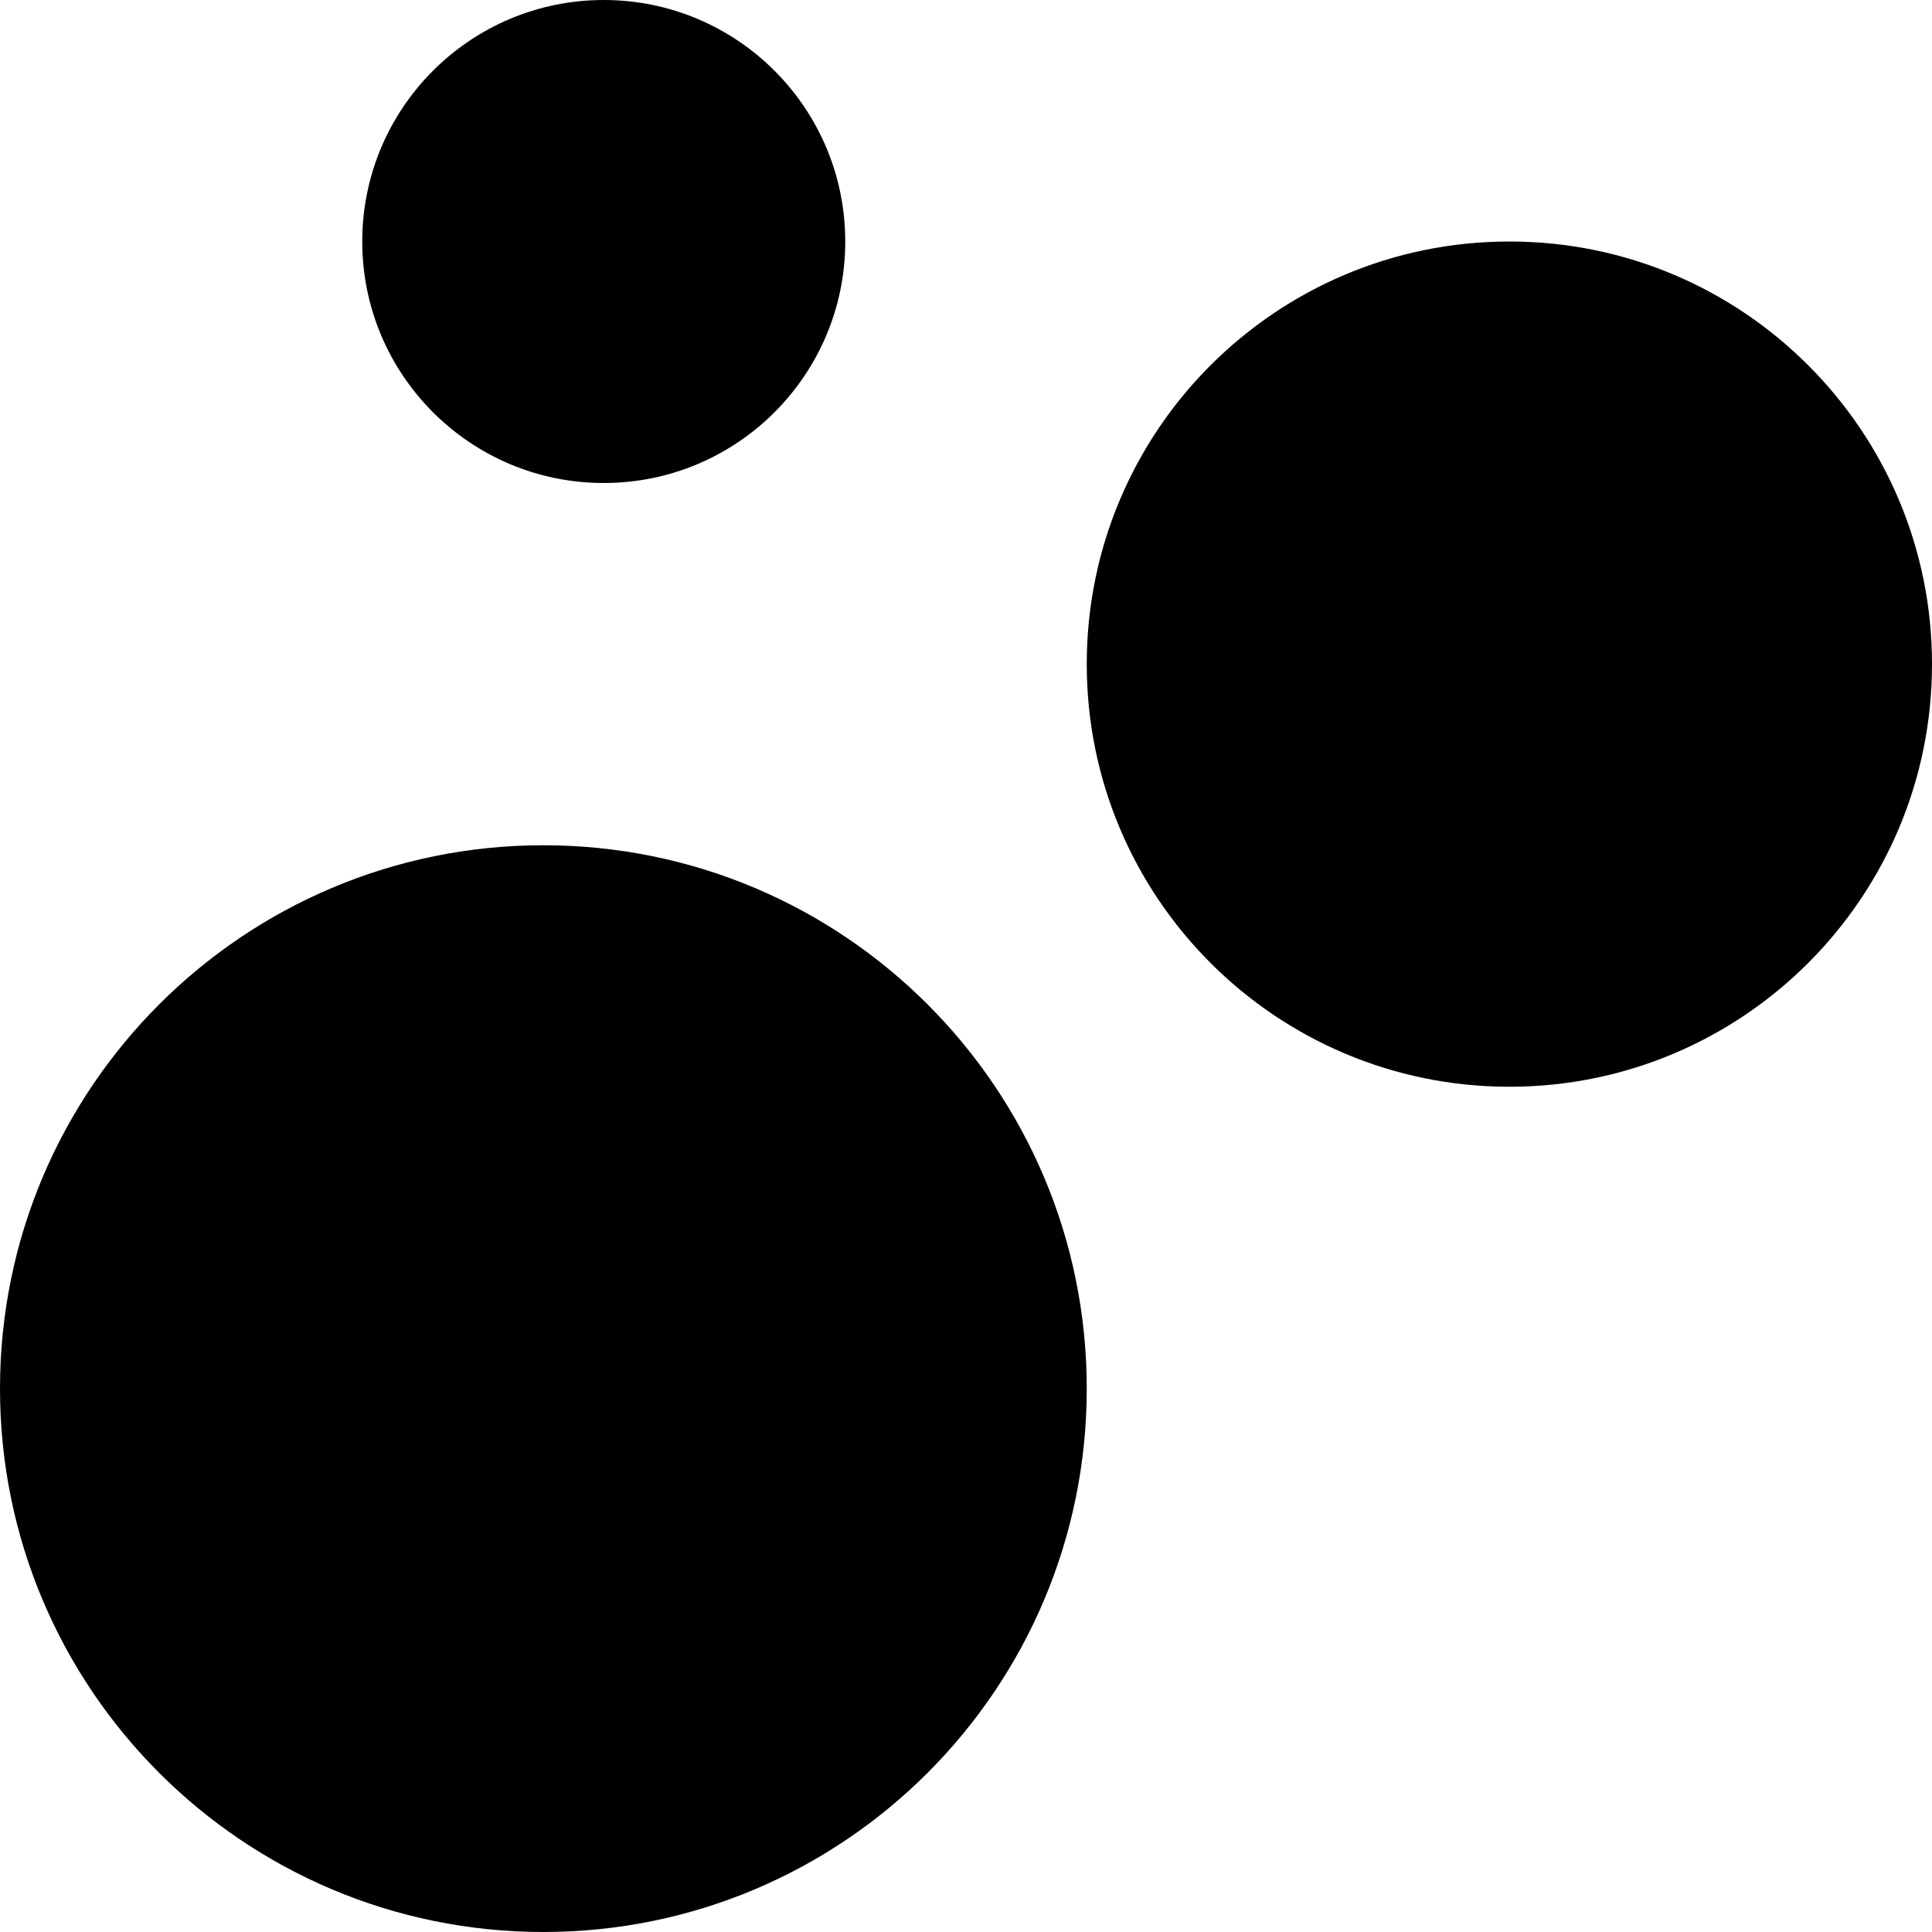
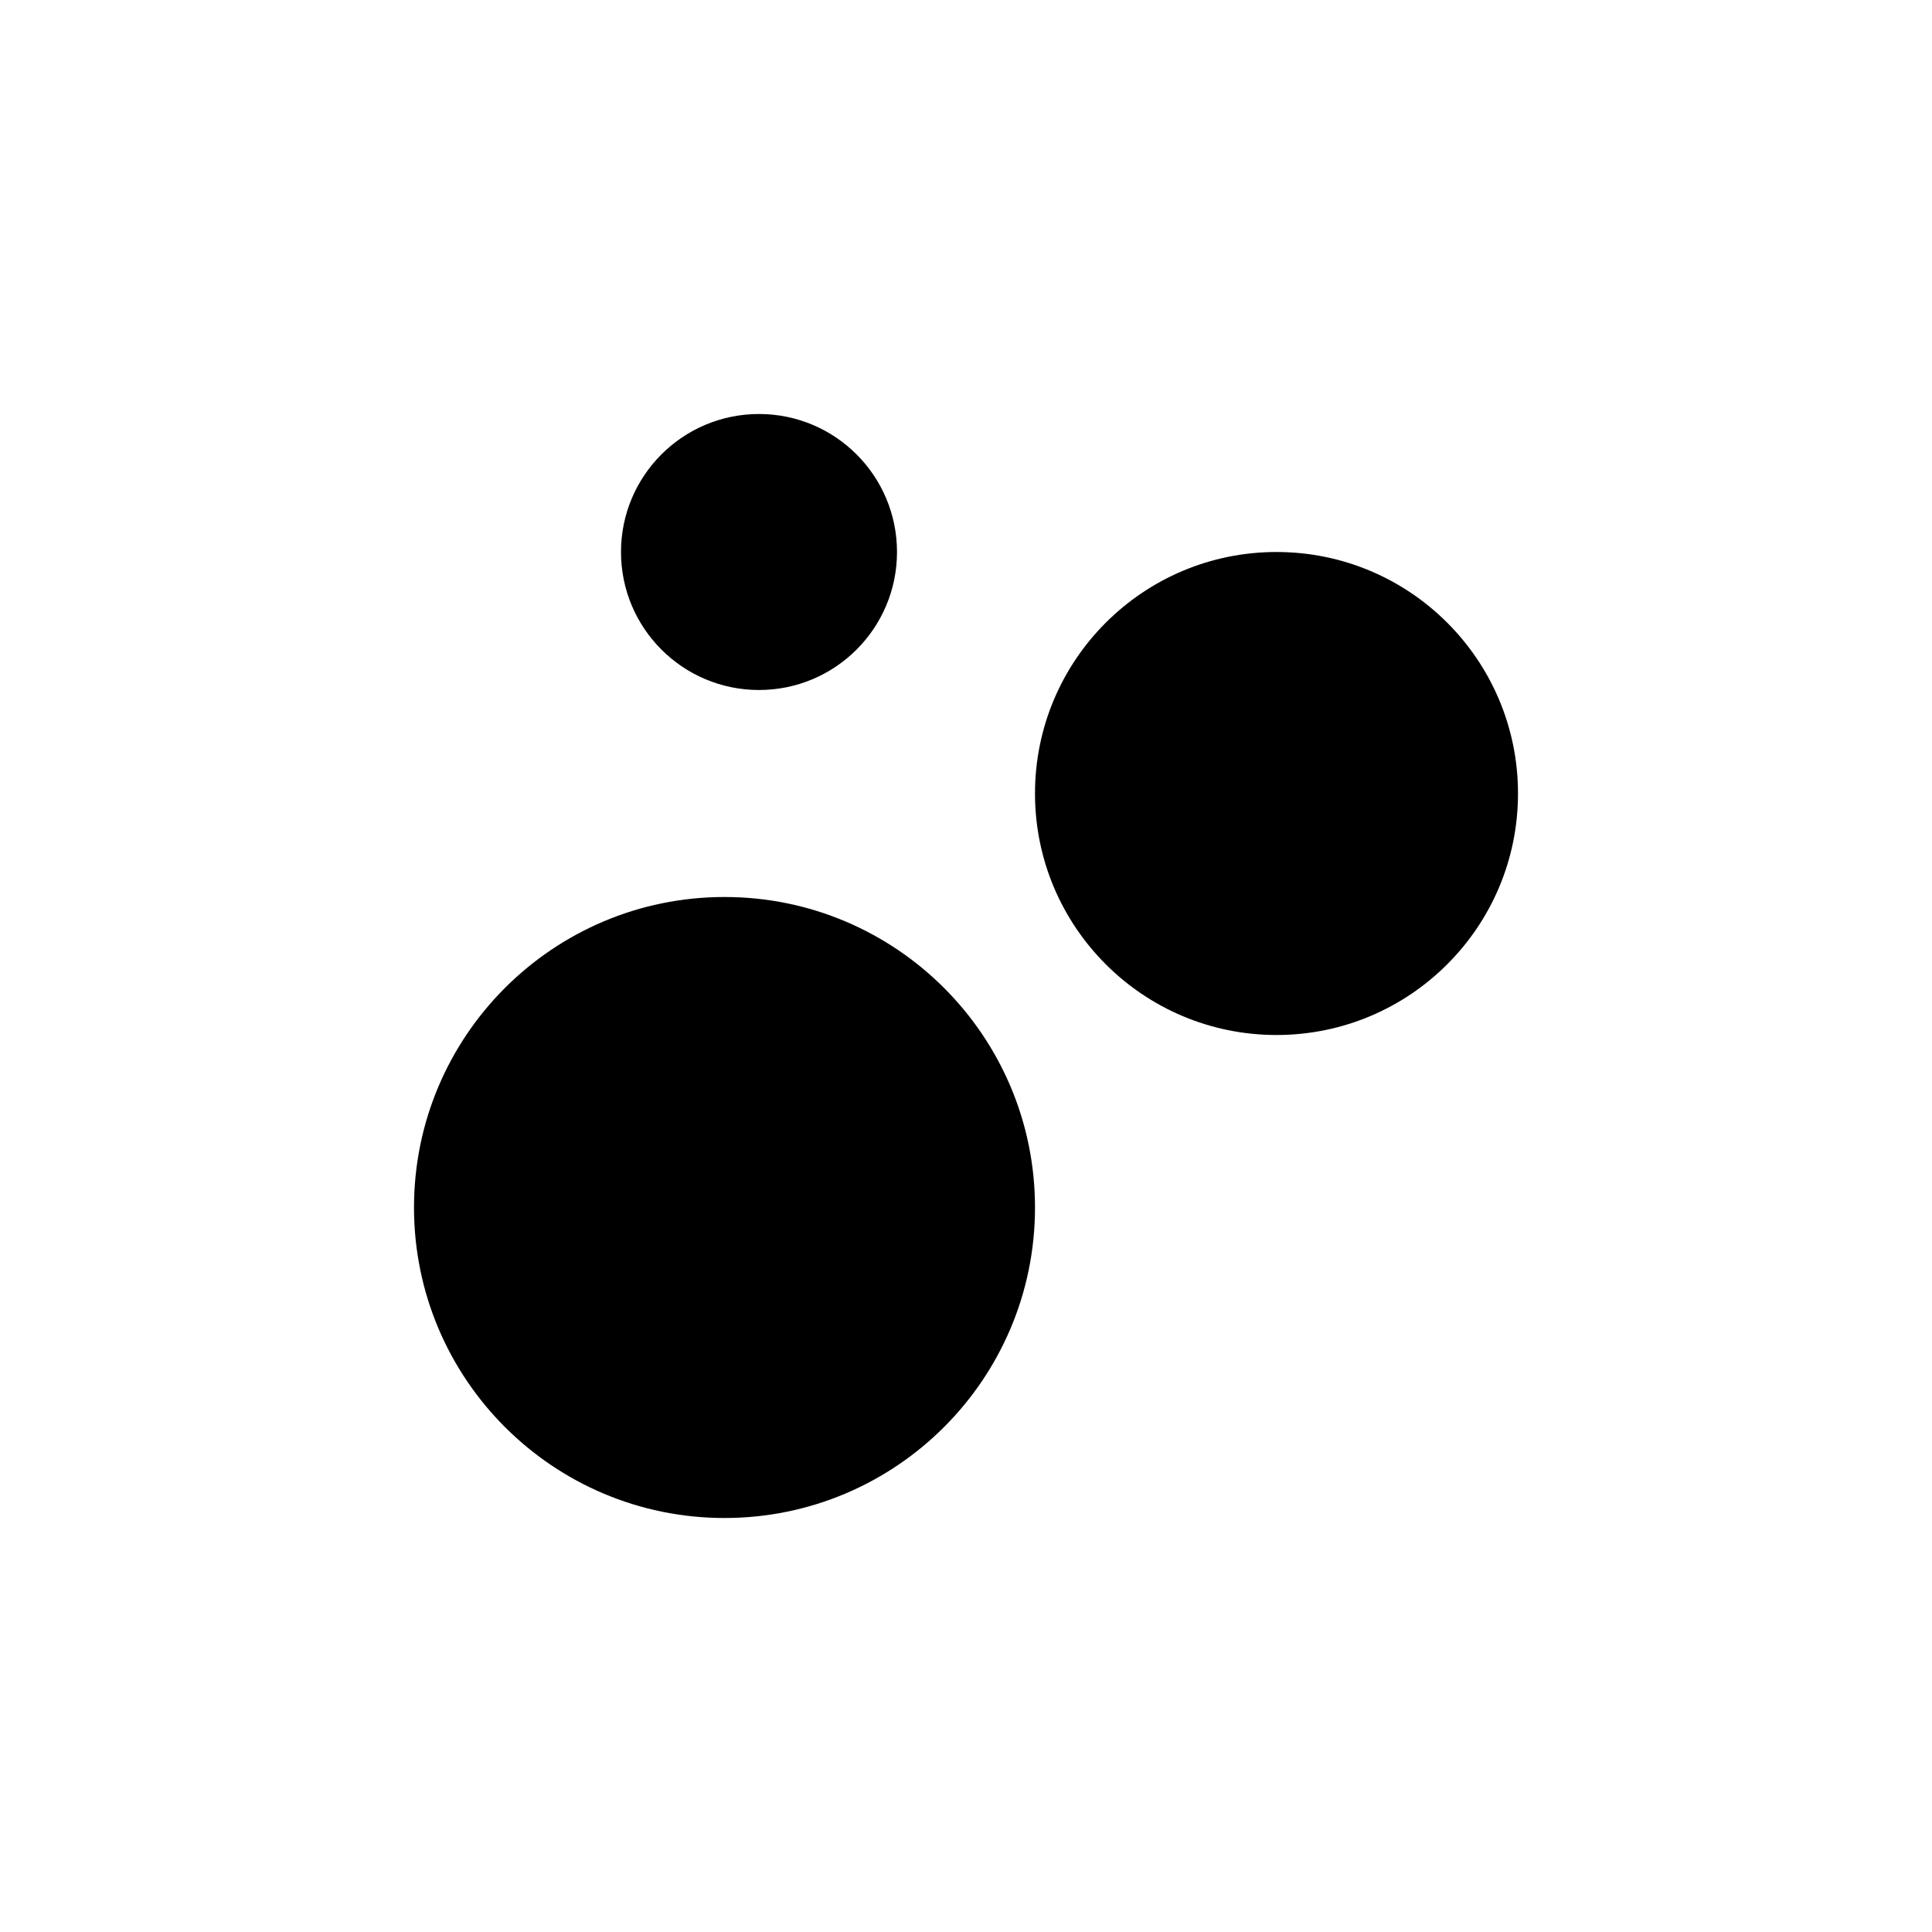
- <svg xmlns="http://www.w3.org/2000/svg" width="16" height="16" fill="none">
-   <circle cx="4.5" cy="11.5" r="4.5" fill="currentColor" />
-   <circle cx="5" cy="2" r="2" fill="currentColor" />
-   <circle cx="12.5" cy="5.5" r="3.5" fill="currentColor" />
+ <svg xmlns="http://www.w3.org/2000/svg" width="28" height="28" viewBox="0 0 28 28" fill="none">
+   <circle cx="10.5" cy="17.5" r="4.5" fill="currentColor" />
+   <circle cx="11" cy="8" r="2" fill="currentColor" />
+   <circle cx="18.5" cy="11.5" r="3.5" fill="currentColor" />
</svg>
